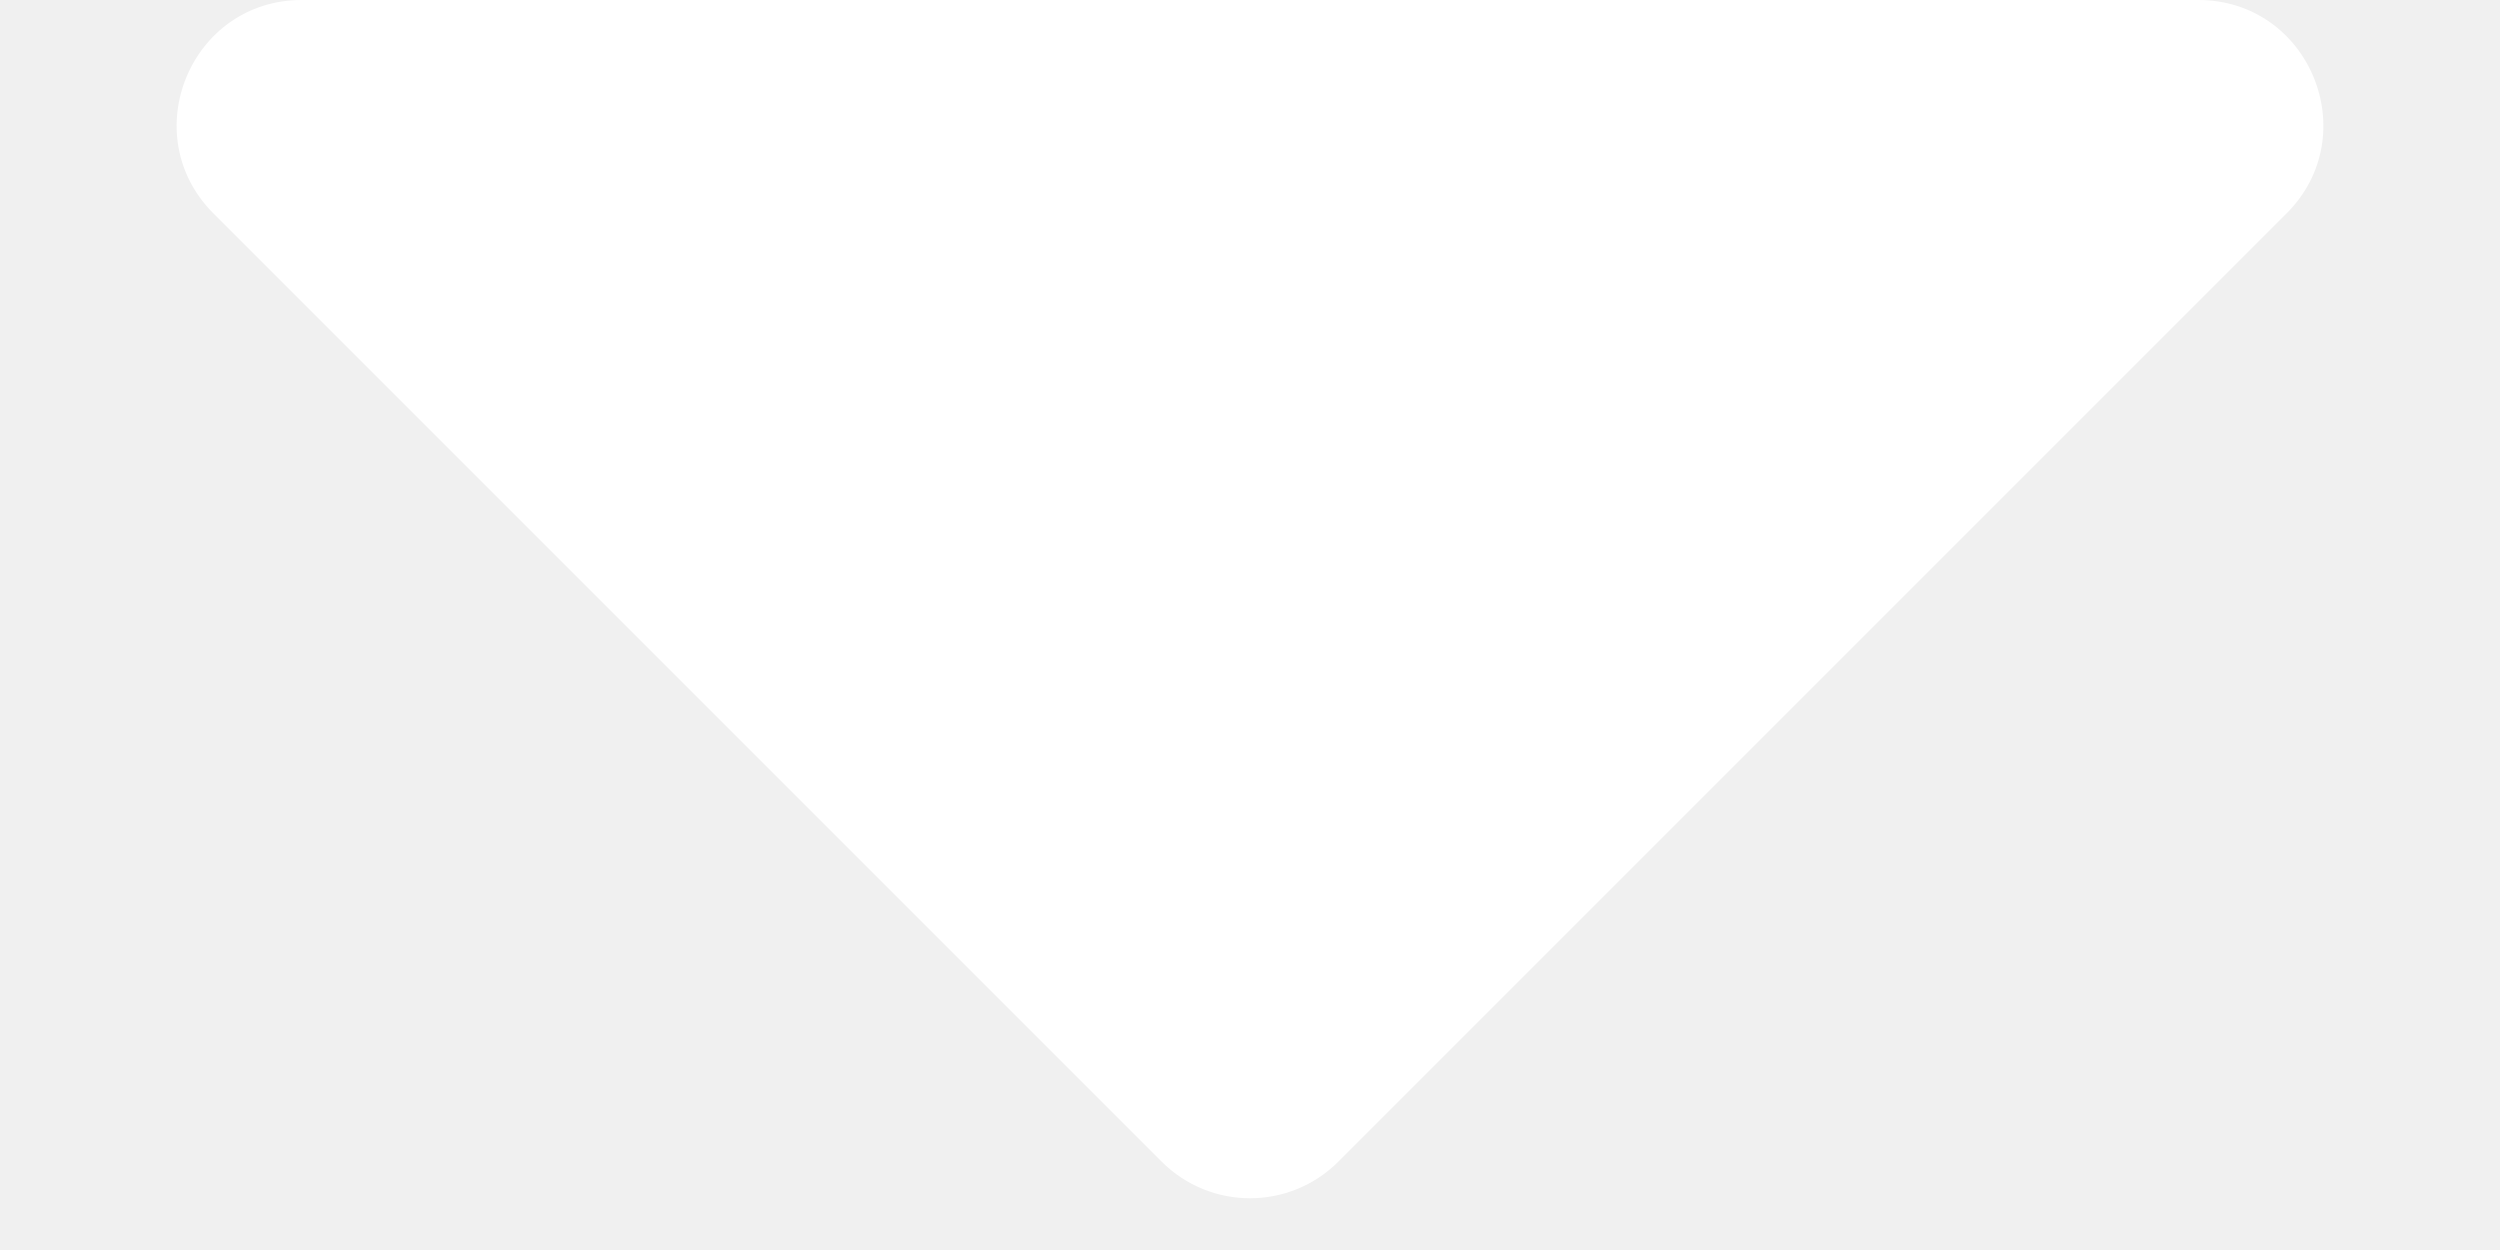
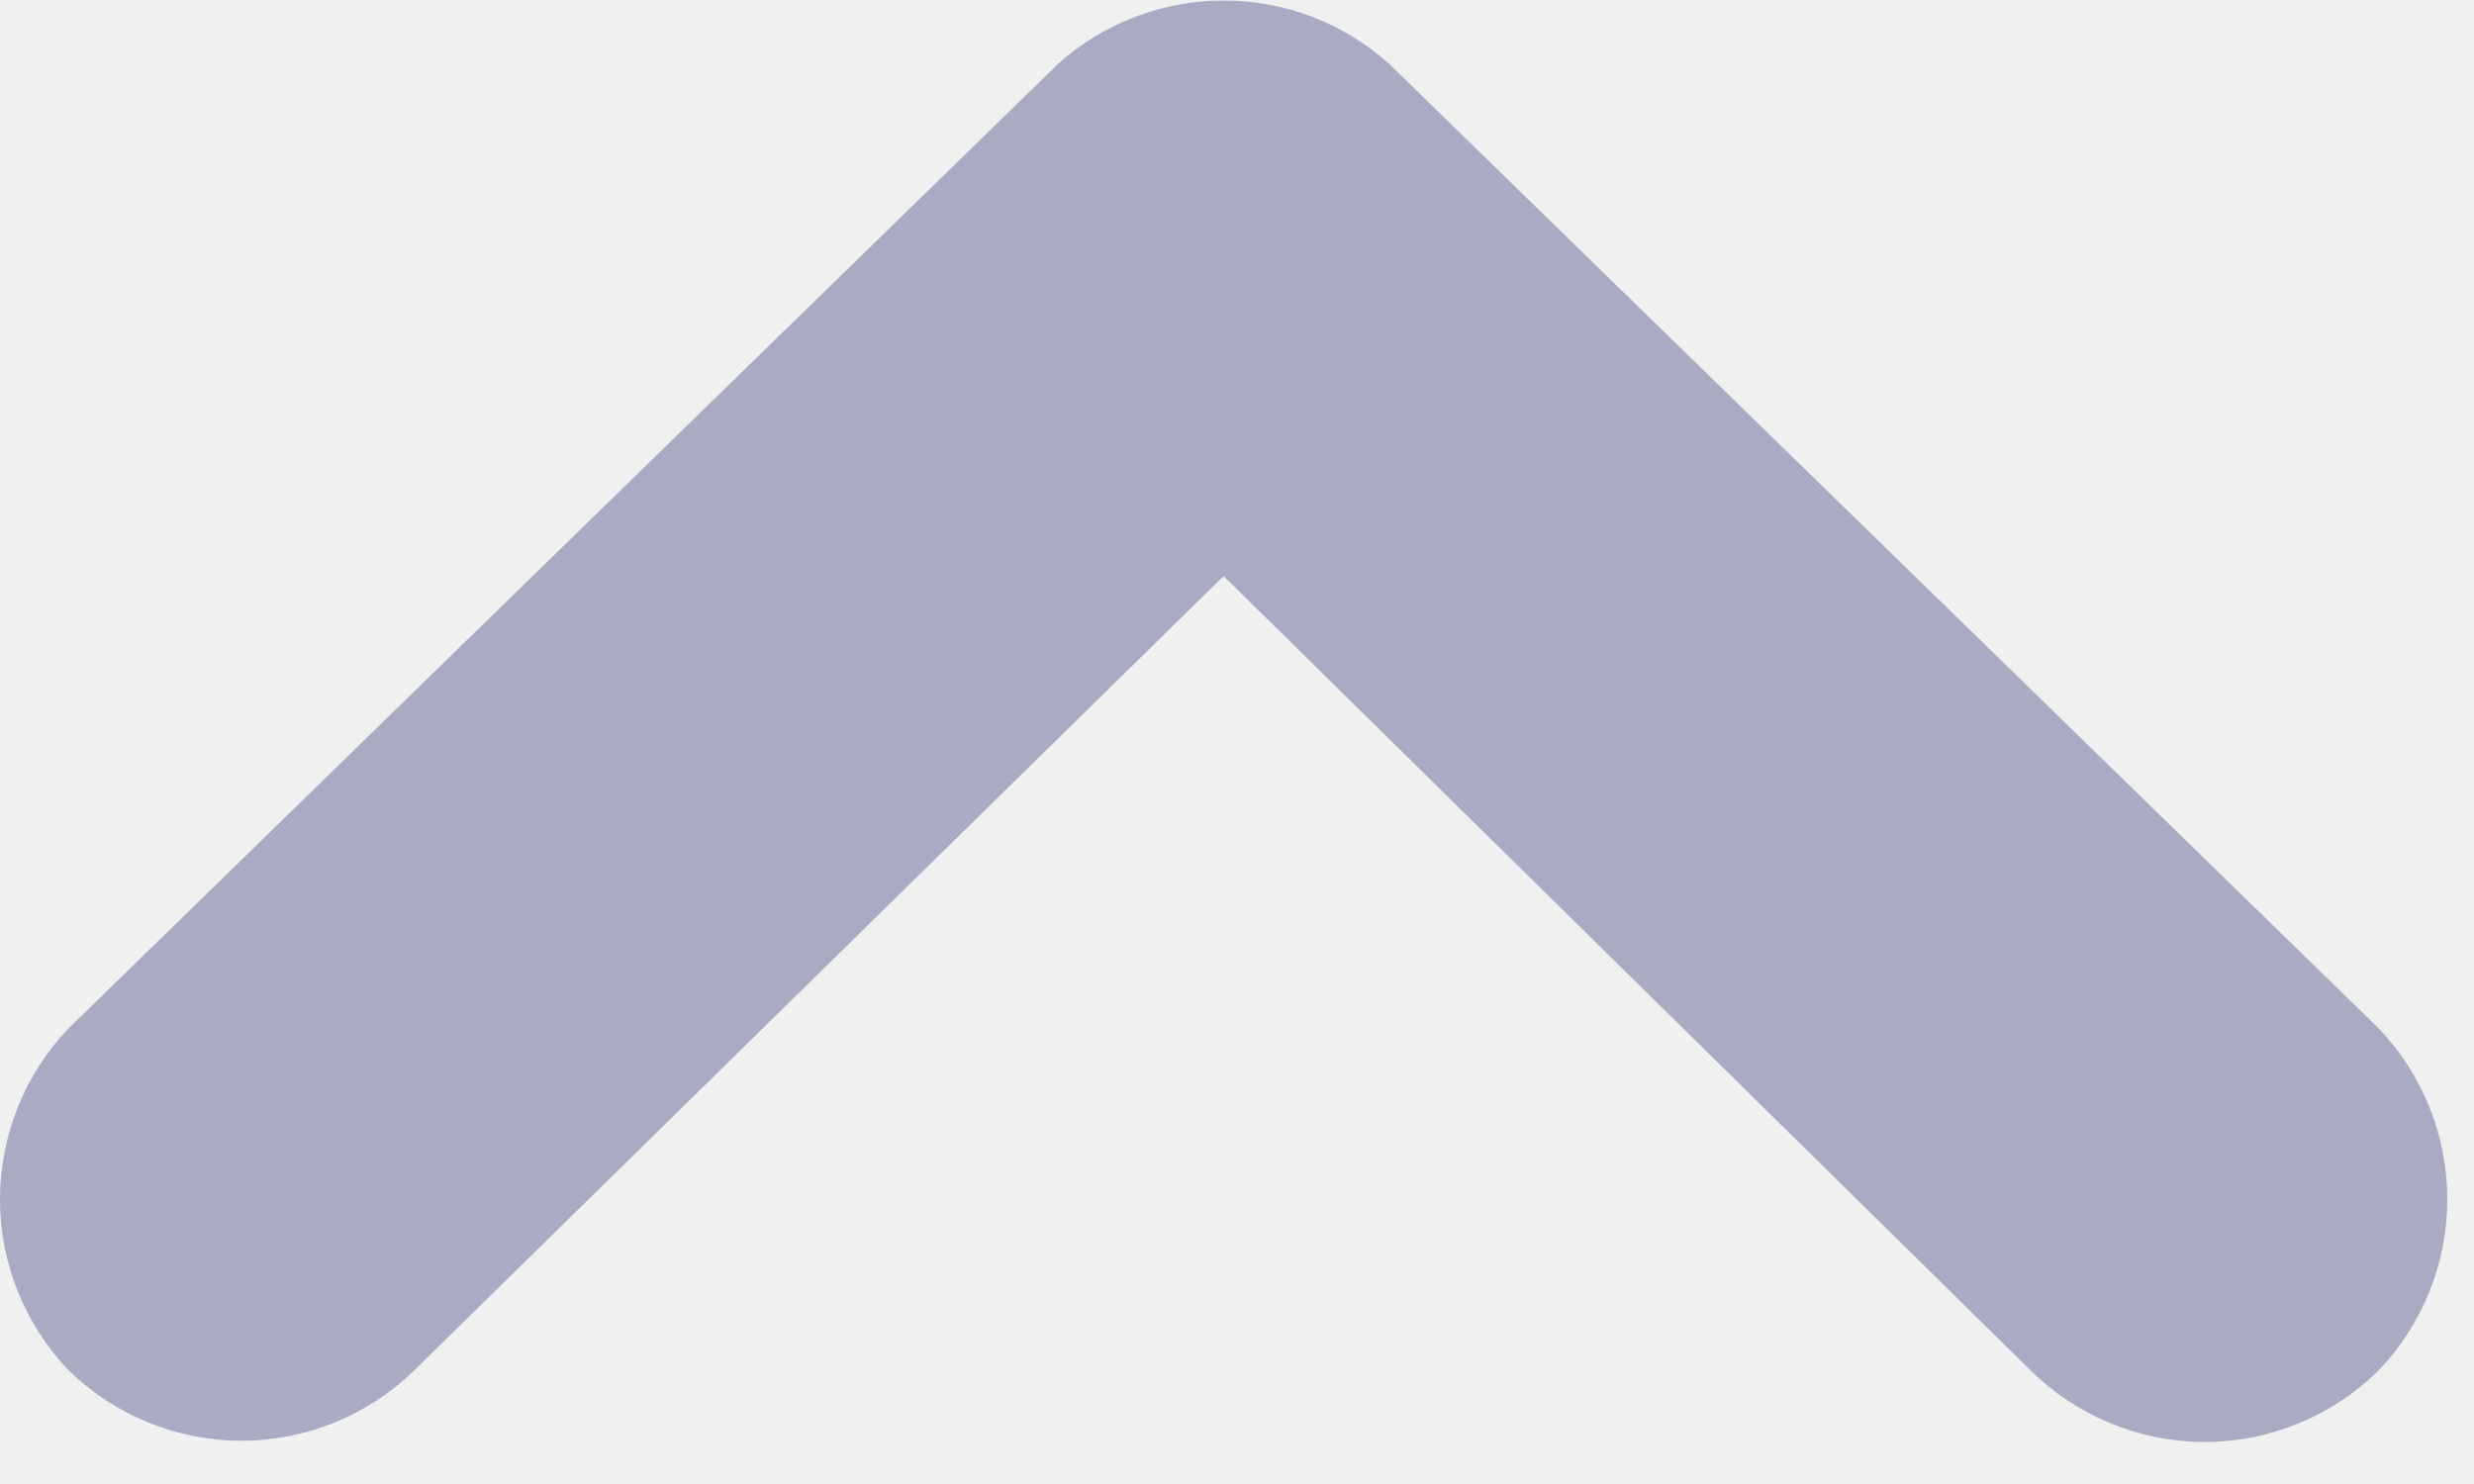
- <svg xmlns="http://www.w3.org/2000/svg" width="10" height="5" viewBox="0 0 10 5" fill="none">
-   <path d="M4.646 4.646L0.854 0.854C0.539 0.539 0.762 0 1.207 0H8.793C9.238 0 9.461 0.539 9.146 0.854L5.354 4.646C5.158 4.842 4.842 4.842 4.646 4.646Z" fill="white" />
+ <svg xmlns="http://www.w3.org/2000/svg" xmlns:xlink="http://www.w3.org/1999/xlink" width="10" height="6" viewBox="0 0 10 6" version="1.1">
+   <g id="Canvas" transform="translate(-11382 5637)">
+     <g id="Vector">
+       <use xlink:href="#path0_fill" transform="matrix(-1.83697e-16 -1 1 -1.83697e-16 11382 -5631.17)" fill="#A9ABC2" />
+     </g>
+   </g>
+   <defs>
+     <path id="path0_fill" fill-rule="evenodd" d="M 5.571 4.276L 1.671 0.276C 1.485 0.099 1.238 4.10939e-06 0.981 4.10939e-06C 0.724 4.10939e-06 0.477 0.099 0.291 0.276C 0.108 0.463 0.005 0.714 0.005 0.976C 0.005 1.238 0.108 1.489 0.291 1.676L 3.501 4.946L 0.291 8.206C 0.105 8.394 4.12181e-06 8.647 4.12181e-06 8.911C 4.12181e-06 9.175 0.105 9.429 0.291 9.616C 0.477 9.793 0.724 9.892 0.981 9.892C 1.238 9.892 1.485 9.793 1.671 9.616L 5.571 5.616C 5.737 5.432 5.828 5.194 5.828 4.946C 5.828 4.699 5.737 4.46 5.571 4.276Z" />
+   </defs>
</svg>
